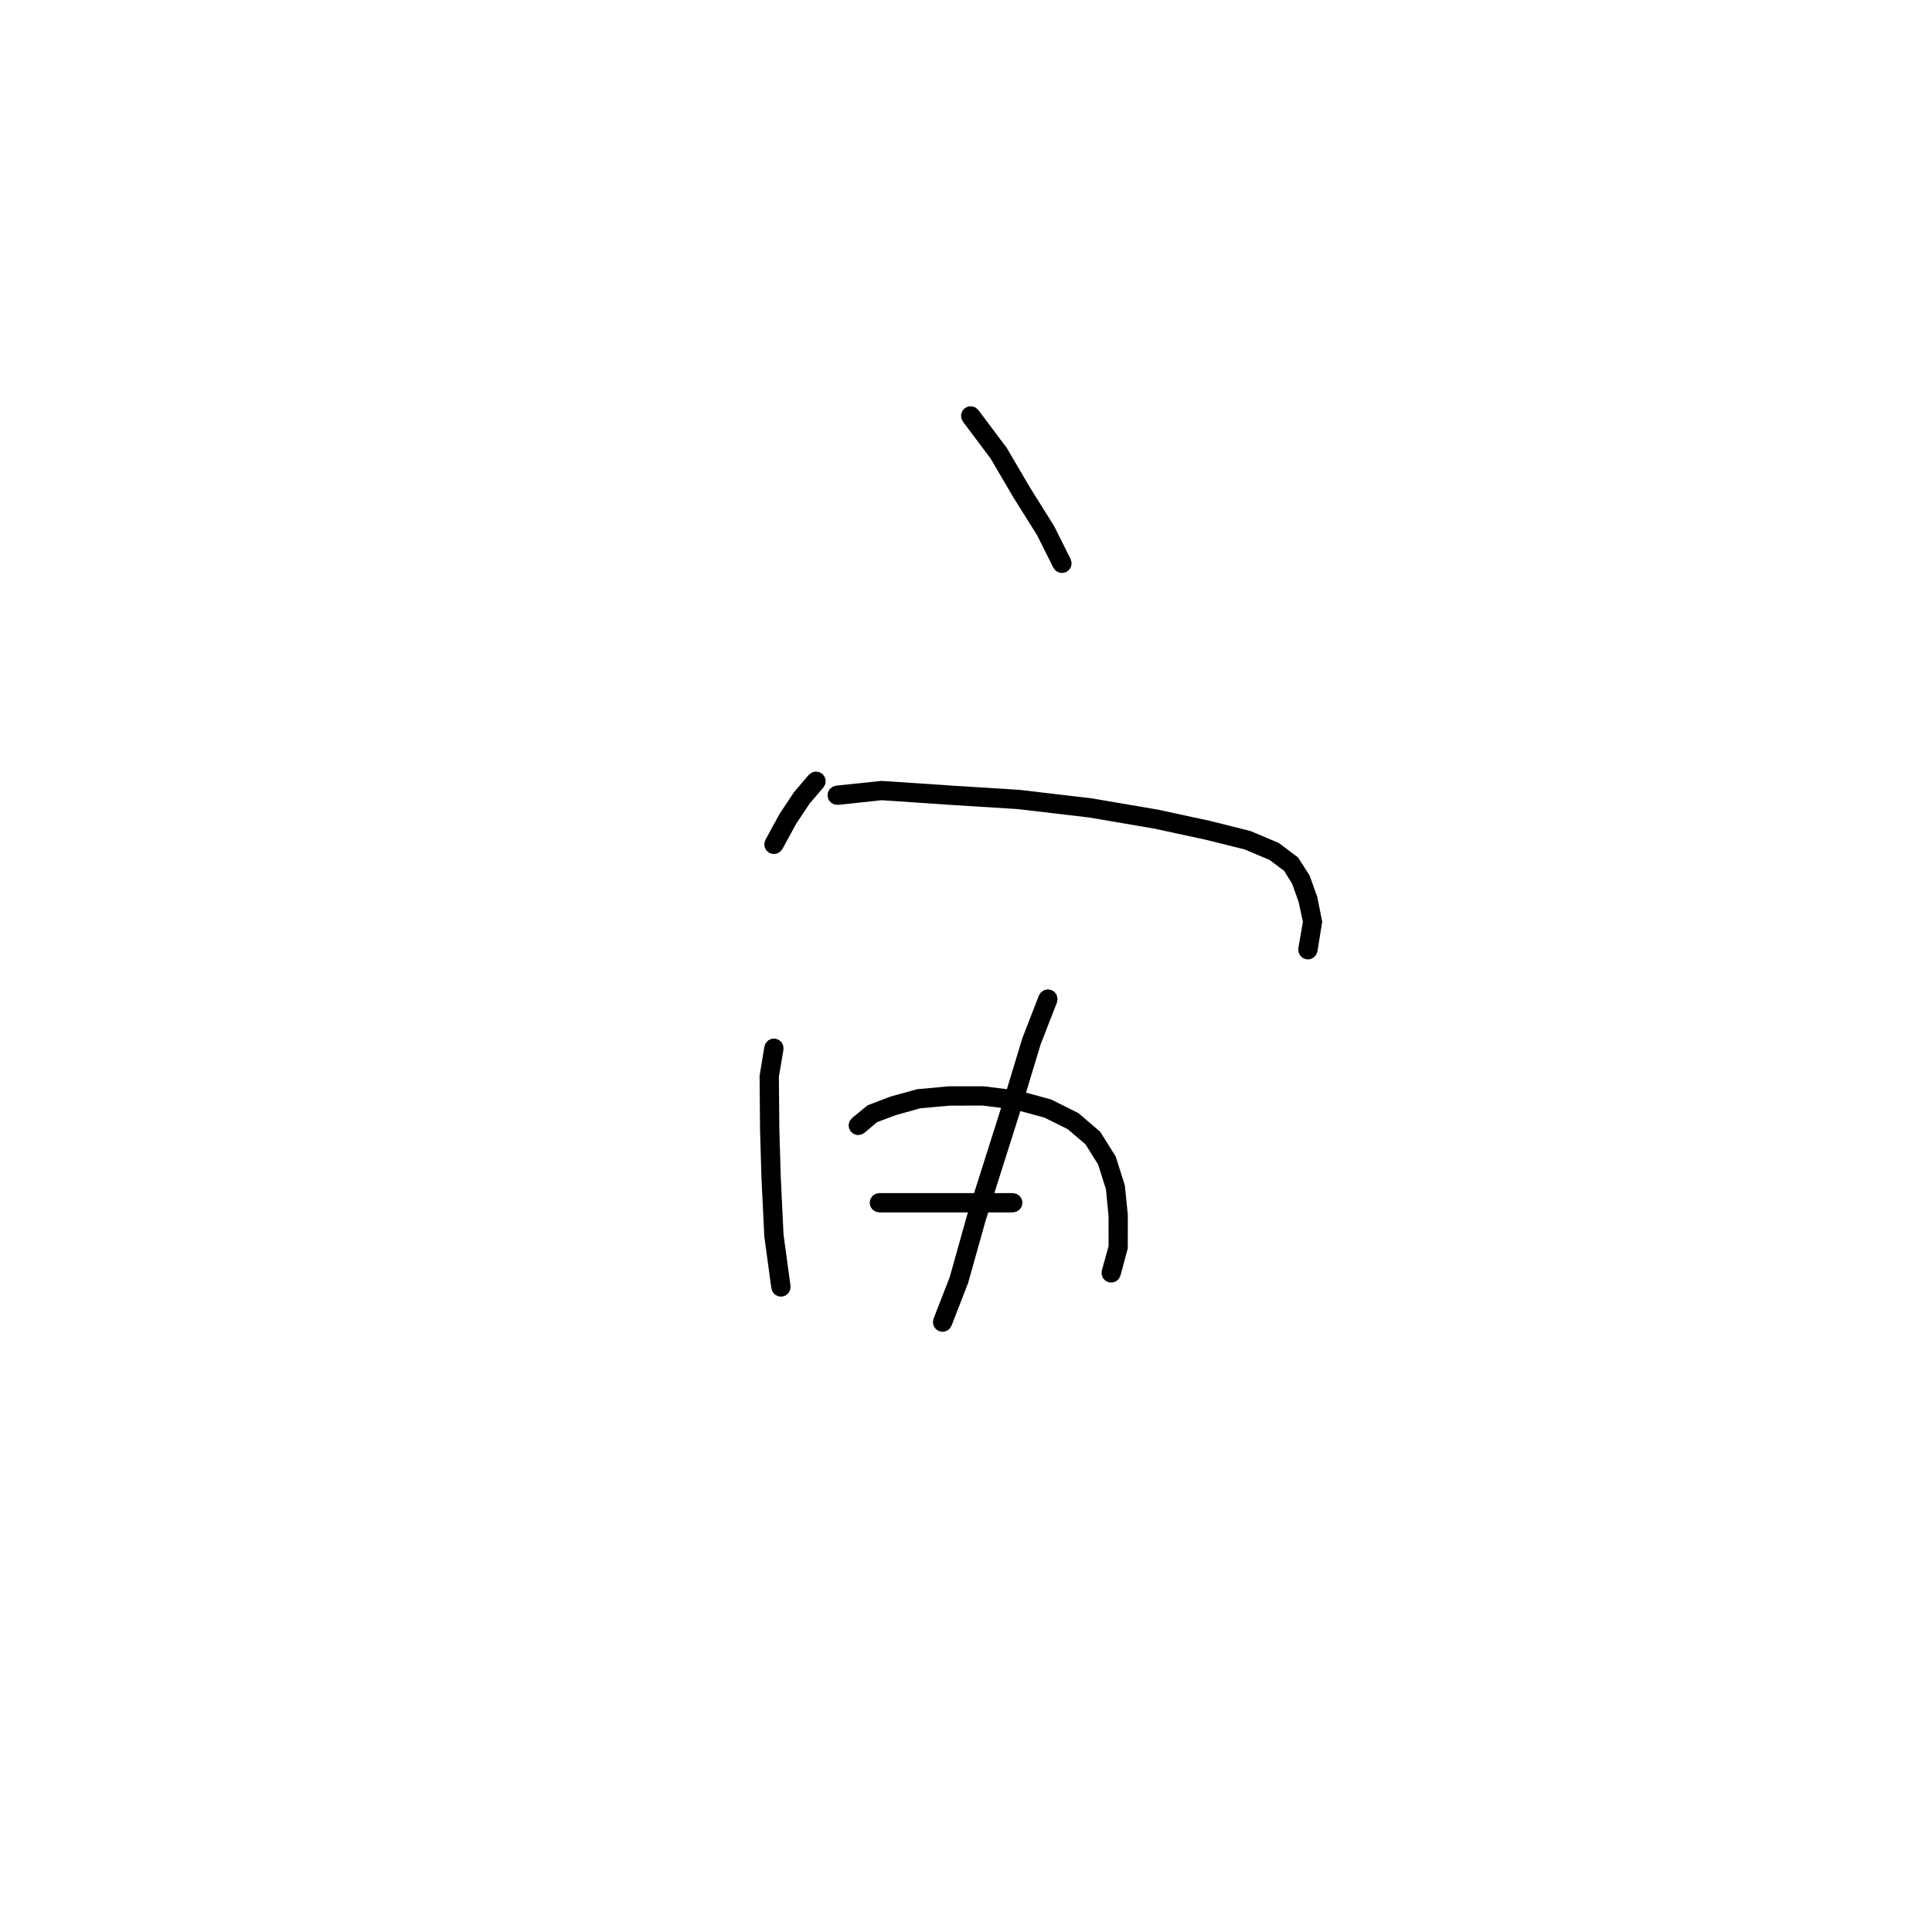
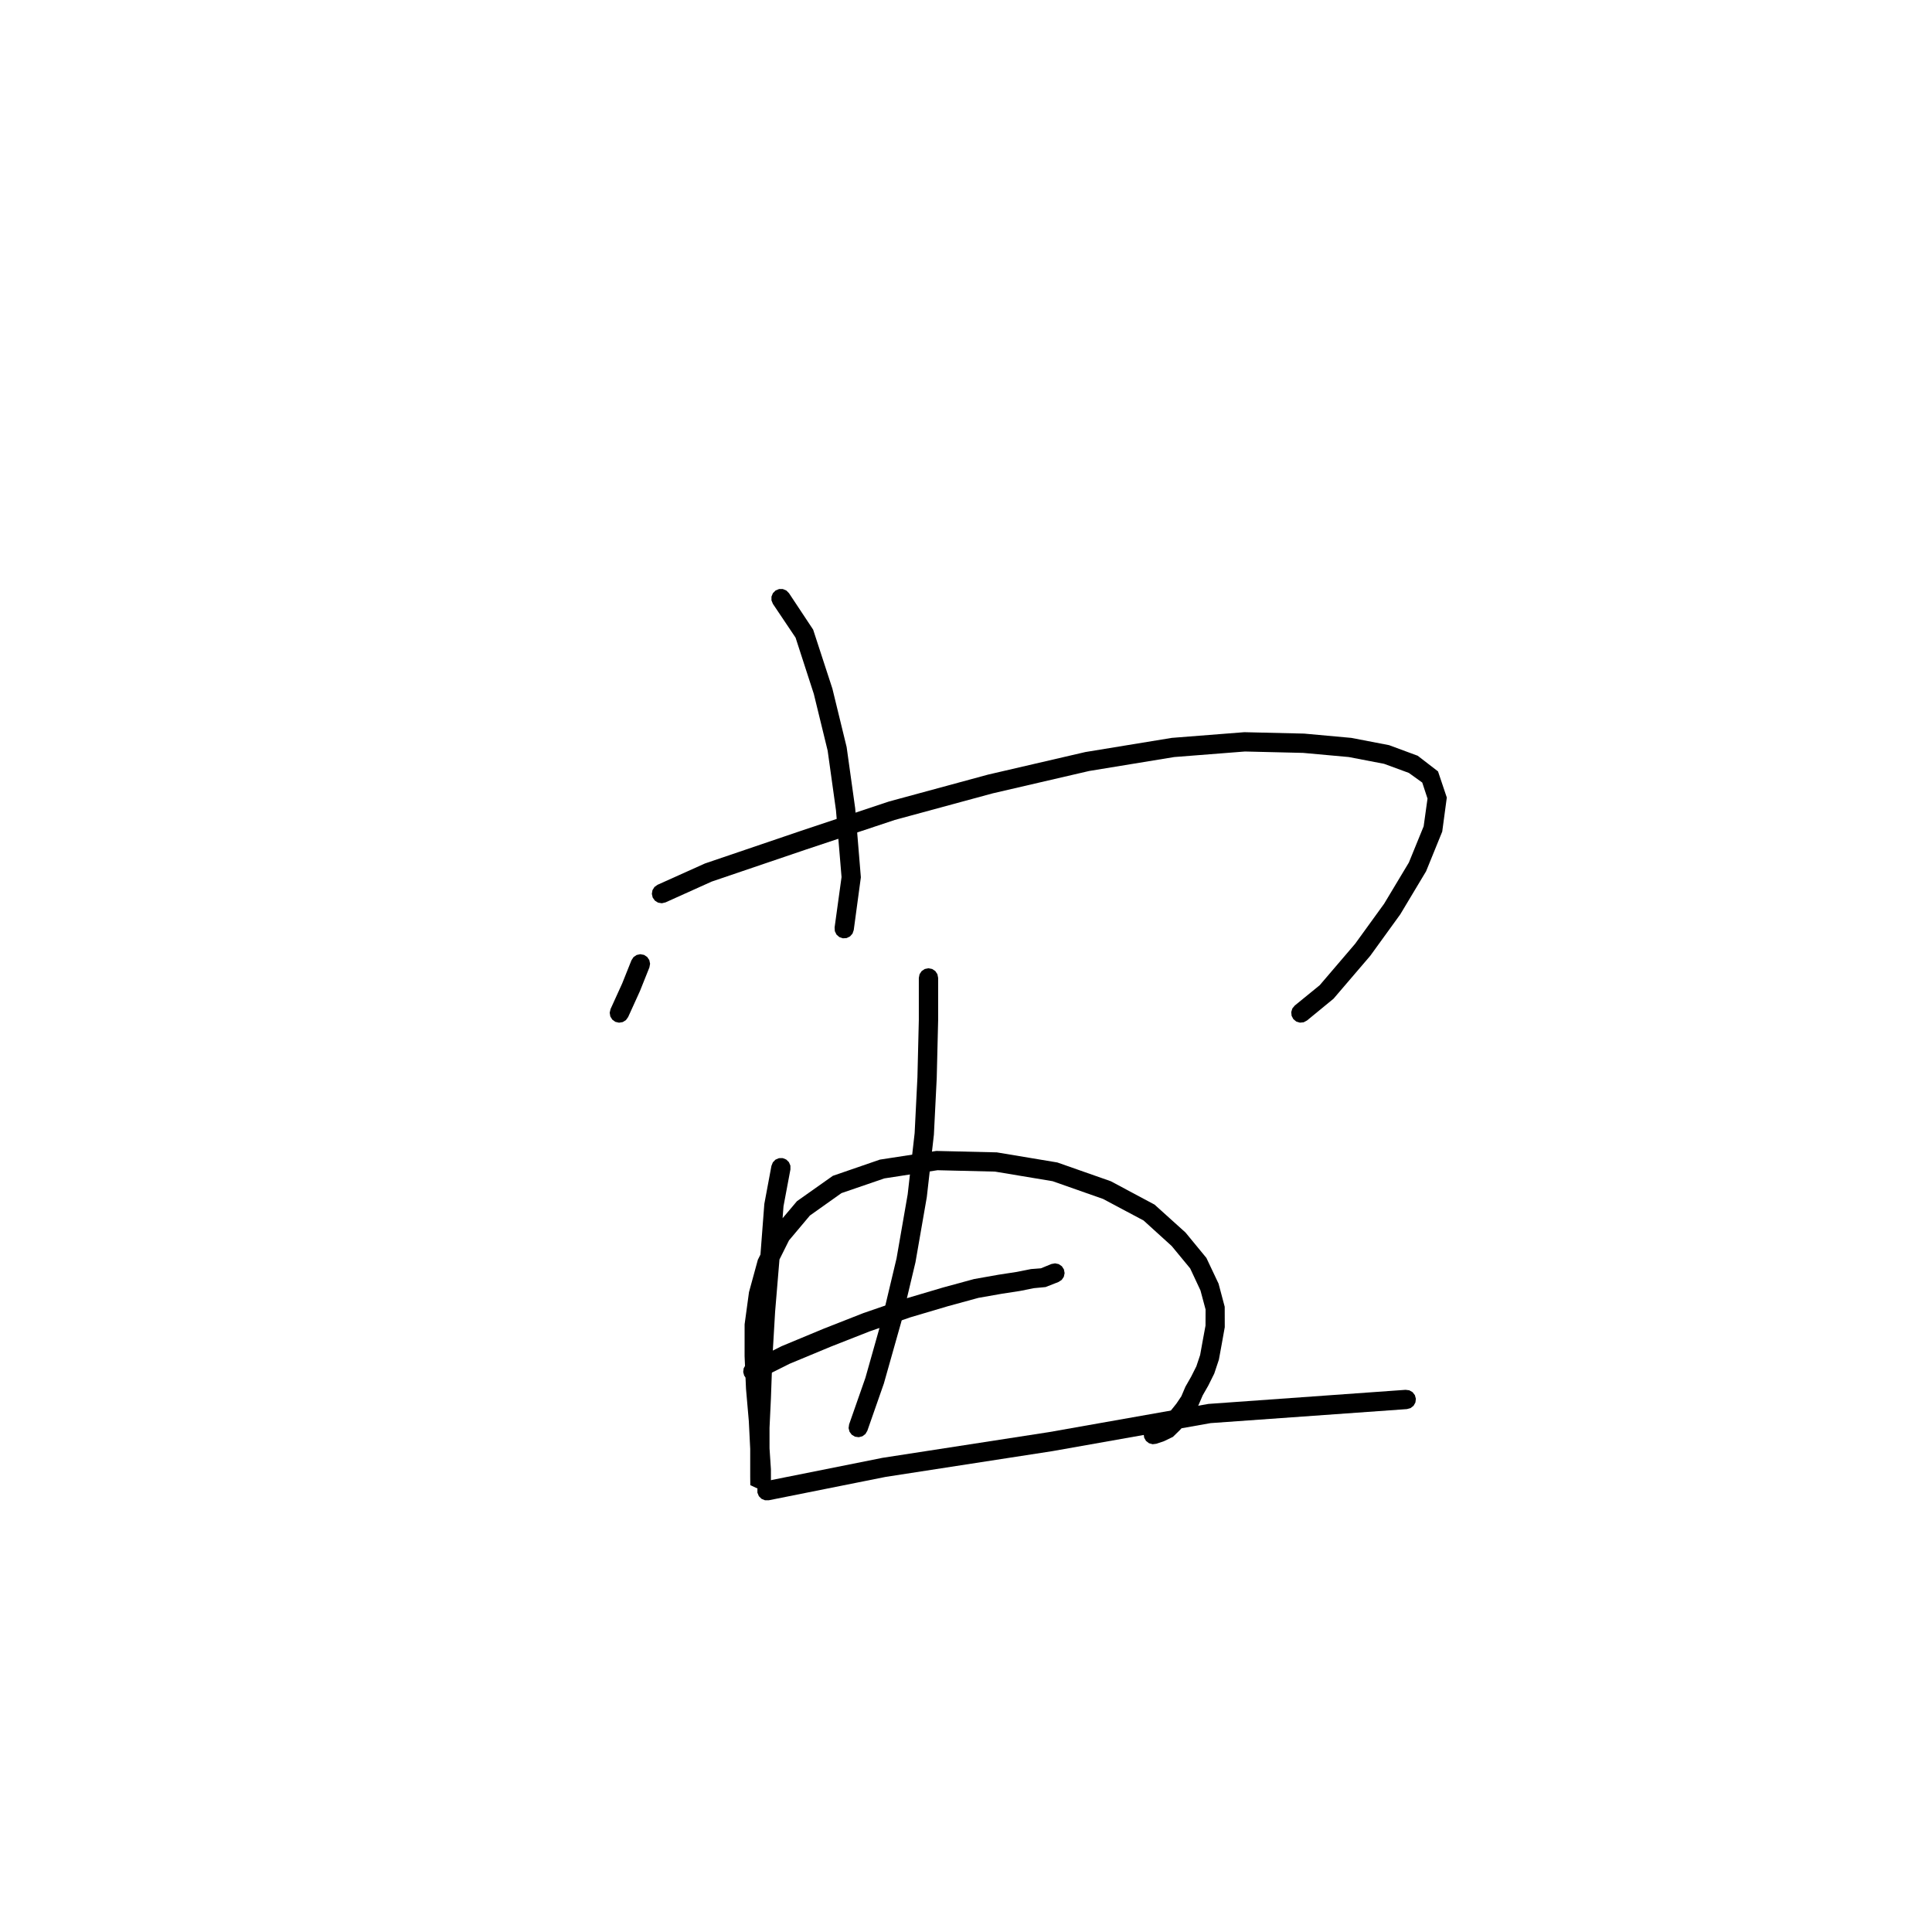
<svg xmlns="http://www.w3.org/2000/svg" viewBox="-300 -300 900 900" width="900" height="900" overflow="visible">
-   <path d="M 148.562 -103.584 L 161.509 -86.332 L 171.879 -68.604 L 183.161 -50.602 L 190.685 -35.54 L 191.761 -34.153 L 193.287 -33.284 L 195.029 -33.064 L 196.722 -33.528 L 198.109 -34.604 L 198.979 -36.13 L 199.199 -37.872 L 198.735 -39.565 L 190.985 -55.051 L 179.575 -73.269 L 168.998 -91.324 L 155.762 -108.984 L 154.455 -110.156 L 152.799 -110.739 L 151.045 -110.643 L 149.462 -109.884 L 148.29 -108.577 L 147.707 -106.92 L 147.803 -105.167 Z" fill="black" fill-rule="nonzero" />
-   <path d="M 76.741 60.979 L 70.012 68.844 L 63.208 79.048 L 56.57 91.209 L 56.046 92.885 L 56.203 94.633 L 57.018 96.189 L 58.366 97.314 L 60.042 97.838 L 61.79 97.681 L 63.346 96.866 L 64.471 95.518 L 70.925 83.678 L 77.212 74.244 L 83.575 66.836 L 84.435 65.306 L 84.645 63.562 L 84.171 61.872 L 83.086 60.491 L 81.556 59.63 L 79.813 59.421 L 78.122 59.894 Z" fill="black" fill-rule="nonzero" />
-   <path d="M 90.448 74.929 L 110.705 72.771 L 142.706 74.944 L 174.01 76.898 L 207.165 80.799 L 237.725 86.002 L 261.774 91.203 L 279.746 95.687 L 291.388 100.582 L 298.144 105.627 L 301.932 111.675 L 304.926 120.097 L 306.943 129.366 L 304.823 141.718 L 304.878 143.473 L 305.6 145.073 L 306.88 146.275 L 308.522 146.896 L 310.277 146.841 L 311.877 146.119 L 313.08 144.839 L 313.701 143.197 L 315.943 129.366 L 313.597 117.688 L 310.045 107.781 L 304.669 99.428 L 295.715 92.691 L 282.483 87.113 L 263.798 82.433 L 239.409 77.161 L 208.438 71.89 L 174.825 67.935 L 143.29 65.963 L 110.705 63.771 L 89.505 65.978 L 87.829 66.499 L 86.479 67.622 L 85.662 69.176 L 85.501 70.924 L 86.022 72.601 L 87.145 73.951 L 88.699 74.768 Z" fill="black" fill-rule="nonzero" />
-   <path d="M 56.082 187.538 L 53.845 201.137 L 54.057 226.327 L 54.715 248.679 L 56.038 275.958 L 59.334 300.165 L 59.906 301.825 L 61.07 303.14 L 62.648 303.909 L 64.401 304.016 L 66.061 303.444 L 67.376 302.28 L 68.145 300.702 L 68.252 298.949 L 65.002 275.153 L 63.708 248.32 L 63.056 226.16 L 62.832 201.602 L 64.959 189.018 L 64.905 187.263 L 64.182 185.663 L 62.903 184.46 L 61.26 183.839 L 59.505 183.894 L 57.905 184.616 L 56.703 185.896 Z" fill="black" fill-rule="nonzero" />
-   <path d="M 102.676 227.737 L 108.54 222.751 L 117.544 219.398 L 128.718 216.276 L 142.539 215.03 L 157.772 215.025 L 172.899 216.914 L 186.584 220.639 L 197.477 226.078 L 205.694 233.1 L 211.564 242.515 L 215.176 253.986 L 216.398 266.384 L 216.426 280.466 L 213.279 291.827 L 213.156 293.579 L 213.713 295.244 L 214.865 296.569 L 216.436 297.353 L 218.188 297.475 L 219.853 296.918 L 221.178 295.766 L 221.962 294.195 L 225.36 281.555 L 225.388 265.963 L 223.992 252.177 L 219.749 238.774 L 212.527 227.243 L 202.415 218.554 L 189.744 212.212 L 174.627 208.081 L 158.334 206.043 L 142.148 206.038 L 127.167 207.41 L 114.776 210.834 L 104.143 214.899 L 96.915 220.823 L 95.811 222.188 L 95.314 223.872 L 95.499 225.618 L 96.338 227.161 L 97.704 228.264 L 99.388 228.761 L 101.134 228.576 Z" fill="black" fill-rule="nonzero" />
-   <path d="M 109.614 264.782 L 131.433 264.782 L 152.162 264.782 L 171.799 264.782 L 173.522 264.439 L 174.981 263.464 L 175.957 262.004 L 176.299 260.282 L 175.957 258.56 L 174.981 257.1 L 173.522 256.125 L 171.799 255.782 L 152.162 255.782 L 131.433 255.782 L 109.614 255.782 L 107.892 256.125 L 106.432 257.1 L 105.456 258.56 L 105.114 260.282 L 105.456 262.004 L 106.432 263.464 L 107.892 264.439 Z" fill="black" fill-rule="nonzero" />
-   <path d="M 183.97 163.737 L 176.264 183.565 L 167.501 212.475 L 159 239.284 L 150.468 266.197 L 142.426 294.896 L 134.876 314.29 L 134.571 316.02 L 134.951 317.734 L 135.958 319.172 L 137.439 320.115 L 139.168 320.42 L 140.882 320.04 L 142.321 319.033 L 143.264 317.552 L 150.987 297.672 L 159.093 268.768 L 167.579 242.005 L 176.098 215.138 L 184.79 186.445 L 192.358 166.999 L 192.663 165.27 L 192.283 163.555 L 191.276 162.117 L 189.795 161.174 L 188.066 160.869 L 186.352 161.249 L 184.913 162.256 Z" fill="black" fill-rule="nonzero" />
+   <path d="M 60.049 -18.692 L 70.606 -2.962 L 79.103 23.246 L 85.556 49.694 L 89.431 77.489 L 92.023 108.584 L 88.791 132.031 L 88.898 133.783 L 89.667 135.361 L 90.982 136.525 L 92.642 137.097 L 94.394 136.991 L 95.972 136.221 L 97.136 134.907 L 97.708 133.247 L 101.022 108.69 L 98.377 76.509 L 94.397 48.01 L 87.759 20.783 L 78.799 -6.686 L 67.537 -23.684 L 66.297 -24.927 L 64.676 -25.601 L 62.92 -25.603 L 61.297 -24.933 L 60.054 -23.692 L 59.38 -22.071 L 59.379 -20.315 Z" fill="black" fill-rule="nonzero" />
+   <path d="M -5.843 147.332 L -10.165 158.14 L -15.58 170.051 L -15.981 171.761 L -15.697 173.493 L -14.771 174.986 L -13.345 176.01 L -11.636 176.411 L -9.903 176.127 L -8.411 175.201 L -7.387 173.775 L -1.892 161.685 L 2.513 150.674 L 2.835 148.948 L 2.471 147.23 L 1.478 145.782 L 0.006 144.825 L -1.72 144.503 L -3.438 144.867 L -4.886 145.86 Z" fill="black" fill-rule="nonzero" />
+   <path d="M 10.001 120.378 L 31.558 110.667 L 75.703 95.665 L 116.801 81.963 L 162.425 69.58 L 207.375 59.156 L 246.98 52.663 L 279.95 50.077 L 307.058 50.727 L 328.294 52.657 L 344.759 55.818 L 356.291 60.051 L 362.538 64.545 L 364.99 72.005 L 363.193 84.927 L 356.308 101.796 L 344.783 120.993 L 331.261 139.666 L 314.772 158.949 L 303.139 168.431 L 302.023 169.786 L 301.511 171.466 L 301.681 173.213 L 302.506 174.763 L 303.862 175.879 L 305.541 176.391 L 307.289 176.222 L 308.838 175.396 L 321.207 165.241 L 338.32 145.249 L 352.291 125.956 L 364.33 105.877 L 371.846 87.399 L 373.977 71.52 L 369.882 59.343 L 360.419 52.054 L 347.078 47.122 L 329.504 43.738 L 307.537 41.74 L 279.66 41.082 L 245.863 43.732 L 205.61 50.331 L 160.227 60.853 L 114.209 73.344 L 72.831 87.135 L 28.389 102.243 L 6.307 112.17 L 4.877 113.189 L 3.946 114.678 L 3.656 116.41 L 4.05 118.121 L 5.069 119.55 L 6.558 120.481 L 8.29 120.772 Z" fill="black" fill-rule="nonzero" />
+   <path d="M 59.37 243.088 L 56.053 260.831 L 54.071 286.762 L 52.104 310.364 L 50.789 332.723 L 50.133 351.085 L 49.477 364.887 L 49.475 374.179 L 49.475 379.416 L 49.475 383.998 L 49.475 387.925 L 49.52 391.835 L 57.811 395.689 L 59.129 390.544 L 59.125 384.465 L 58.467 374.577 L 57.809 361.429 L 56.501 346.394 L 55.855 331.531 L 55.846 317.537 L 57.729 303.732 L 61.453 290.031 L 67.538 277.834 L 77.277 266.245 L 91.989 255.797 L 111.971 248.948 L 136.729 245.136 L 163.518 245.779 L 190.332 250.244 L 213.869 258.521 L 232.747 268.574 L 245.814 280.438 L 254.426 290.874 L 259.227 301.137 L 261.604 310.012 L 261.575 317.511 L 260.322 324.281 L 259.075 331.195 L 257.316 336.464 L 254.888 341.296 L 252.216 345.983 L 250.315 350.445 L 248.019 353.859 L 245.526 356.967 L 243.058 360.062 L 241.214 361.99 L 238.859 363.019 L 235.834 364.019 L 234.309 364.889 L 233.233 366.276 L 232.769 367.969 L 232.989 369.711 L 233.858 371.237 L 235.245 372.313 L 236.939 372.777 L 238.681 372.557 L 242.202 371.375 L 246.393 369.35 L 249.785 366.041 L 252.554 362.59 L 255.298 359.152 L 258.239 354.712 L 260.265 350.008 L 262.829 345.532 L 265.638 339.891 L 267.806 333.377 L 269.177 325.891 L 270.543 318.259 L 270.514 308.739 L 267.654 297.977 L 261.982 285.984 L 252.266 274.164 L 237.84 261.154 L 217.444 250.261 L 192.541 241.519 L 164.371 236.819 L 136.175 236.153 L 109.875 240.196 L 87.964 247.748 L 71.256 259.556 L 60.049 272.841 L 53.042 286.827 L 48.911 301.928 L 46.867 316.925 L 46.857 331.731 L 47.52 346.98 L 48.831 362.055 L 49.482 375.091 L 50.133 384.84 L 50.129 390.544 L 51.447 389.326 L 58.429 390.562 L 58.475 387.925 L 58.475 383.998 L 58.475 379.416 L 58.475 374.179 L 58.473 365.144 L 59.126 351.452 L 59.779 333.158 L 61.082 311.005 L 63.042 287.477 L 64.988 261.914 L 68.216 244.747 L 68.197 242.991 L 67.507 241.376 L 66.252 240.149 L 64.622 239.495 L 62.867 239.514 L 61.252 240.204 L 60.024 241.459 Z" fill="black" fill-rule="nonzero" />
+   <path d="M 52.714 342.857 L 67.831 335.294 L 87.082 327.293 L 105.278 320.144 L 124.083 313.66 L 141.616 308.466 L 155.792 304.596 L 166.648 302.687 L 175.189 301.372 L 181.635 300.079 L 187.073 299.559 L 193.108 297.189 L 194.58 296.232 L 195.573 294.784 L 195.936 293.066 L 195.615 291.34 L 194.657 289.868 L 193.209 288.875 L 191.492 288.511 L 189.766 288.833 L 184.891 290.827 L 180.292 291.18 L 173.647 292.505 L 165.168 293.809 L 153.768 295.827 L 139.143 299.812 L 121.329 305.091 L 102.167 311.699 L 83.707 318.95 L 64.119 327.096 L 48.689 334.807 L 47.302 335.883 L 46.433 337.409 L 46.213 339.151 L 46.677 340.844 L 47.753 342.231 L 49.279 343.101 L 51.021 343.32 Z" fill="black" fill-rule="nonzero" />
+   <path d="M 128.024 155.549 L 128.025 175.123 L 127.373 201.858 L 126.076 227.834 L 122.834 256.366 L 117.642 286.218 L 111.151 313.477 L 103.136 341.857 L 95.548 363.528 L 95.303 365.267 L 95.741 366.967 L 96.797 368.37 L 98.309 369.262 L 100.047 369.508 L 101.748 369.07 L 103.151 368.014 L 104.043 366.502 L 111.728 344.535 L 119.86 315.747 L 126.46 288.022 L 131.742 257.652 L 135.045 228.581 L 136.367 202.191 L 137.024 175.25 L 137.024 155.549 L 136.682 153.827 L 135.706 152.367 L 134.246 151.392 L 132.524 151.049 L 130.802 151.392 L 129.342 152.367 L 128.367 153.827 Z" fill="black" fill-rule="nonzero" />
+   <path d="M 58.13 398.884 L 112.564 387.996 L 190.208 376.001 L 263.971 362.938 L 355.403 356.412 L 357.096 355.948 L 358.483 354.871 L 359.352 353.345 L 359.571 351.603 L 359.106 349.91 L 358.029 348.523 L 356.504 347.654 L 354.761 347.435 L 262.911 354.001 L 188.738 367.121 L 111.028 379.128 L 56.365 390.059 L 54.743 390.732 L 53.503 391.975 L 52.833 393.598 L 52.835 395.354 L 53.508 396.975 L 54.751 398.215 L 56.374 398.886 Z" fill="black" fill-rule="nonzero" />
</svg>
